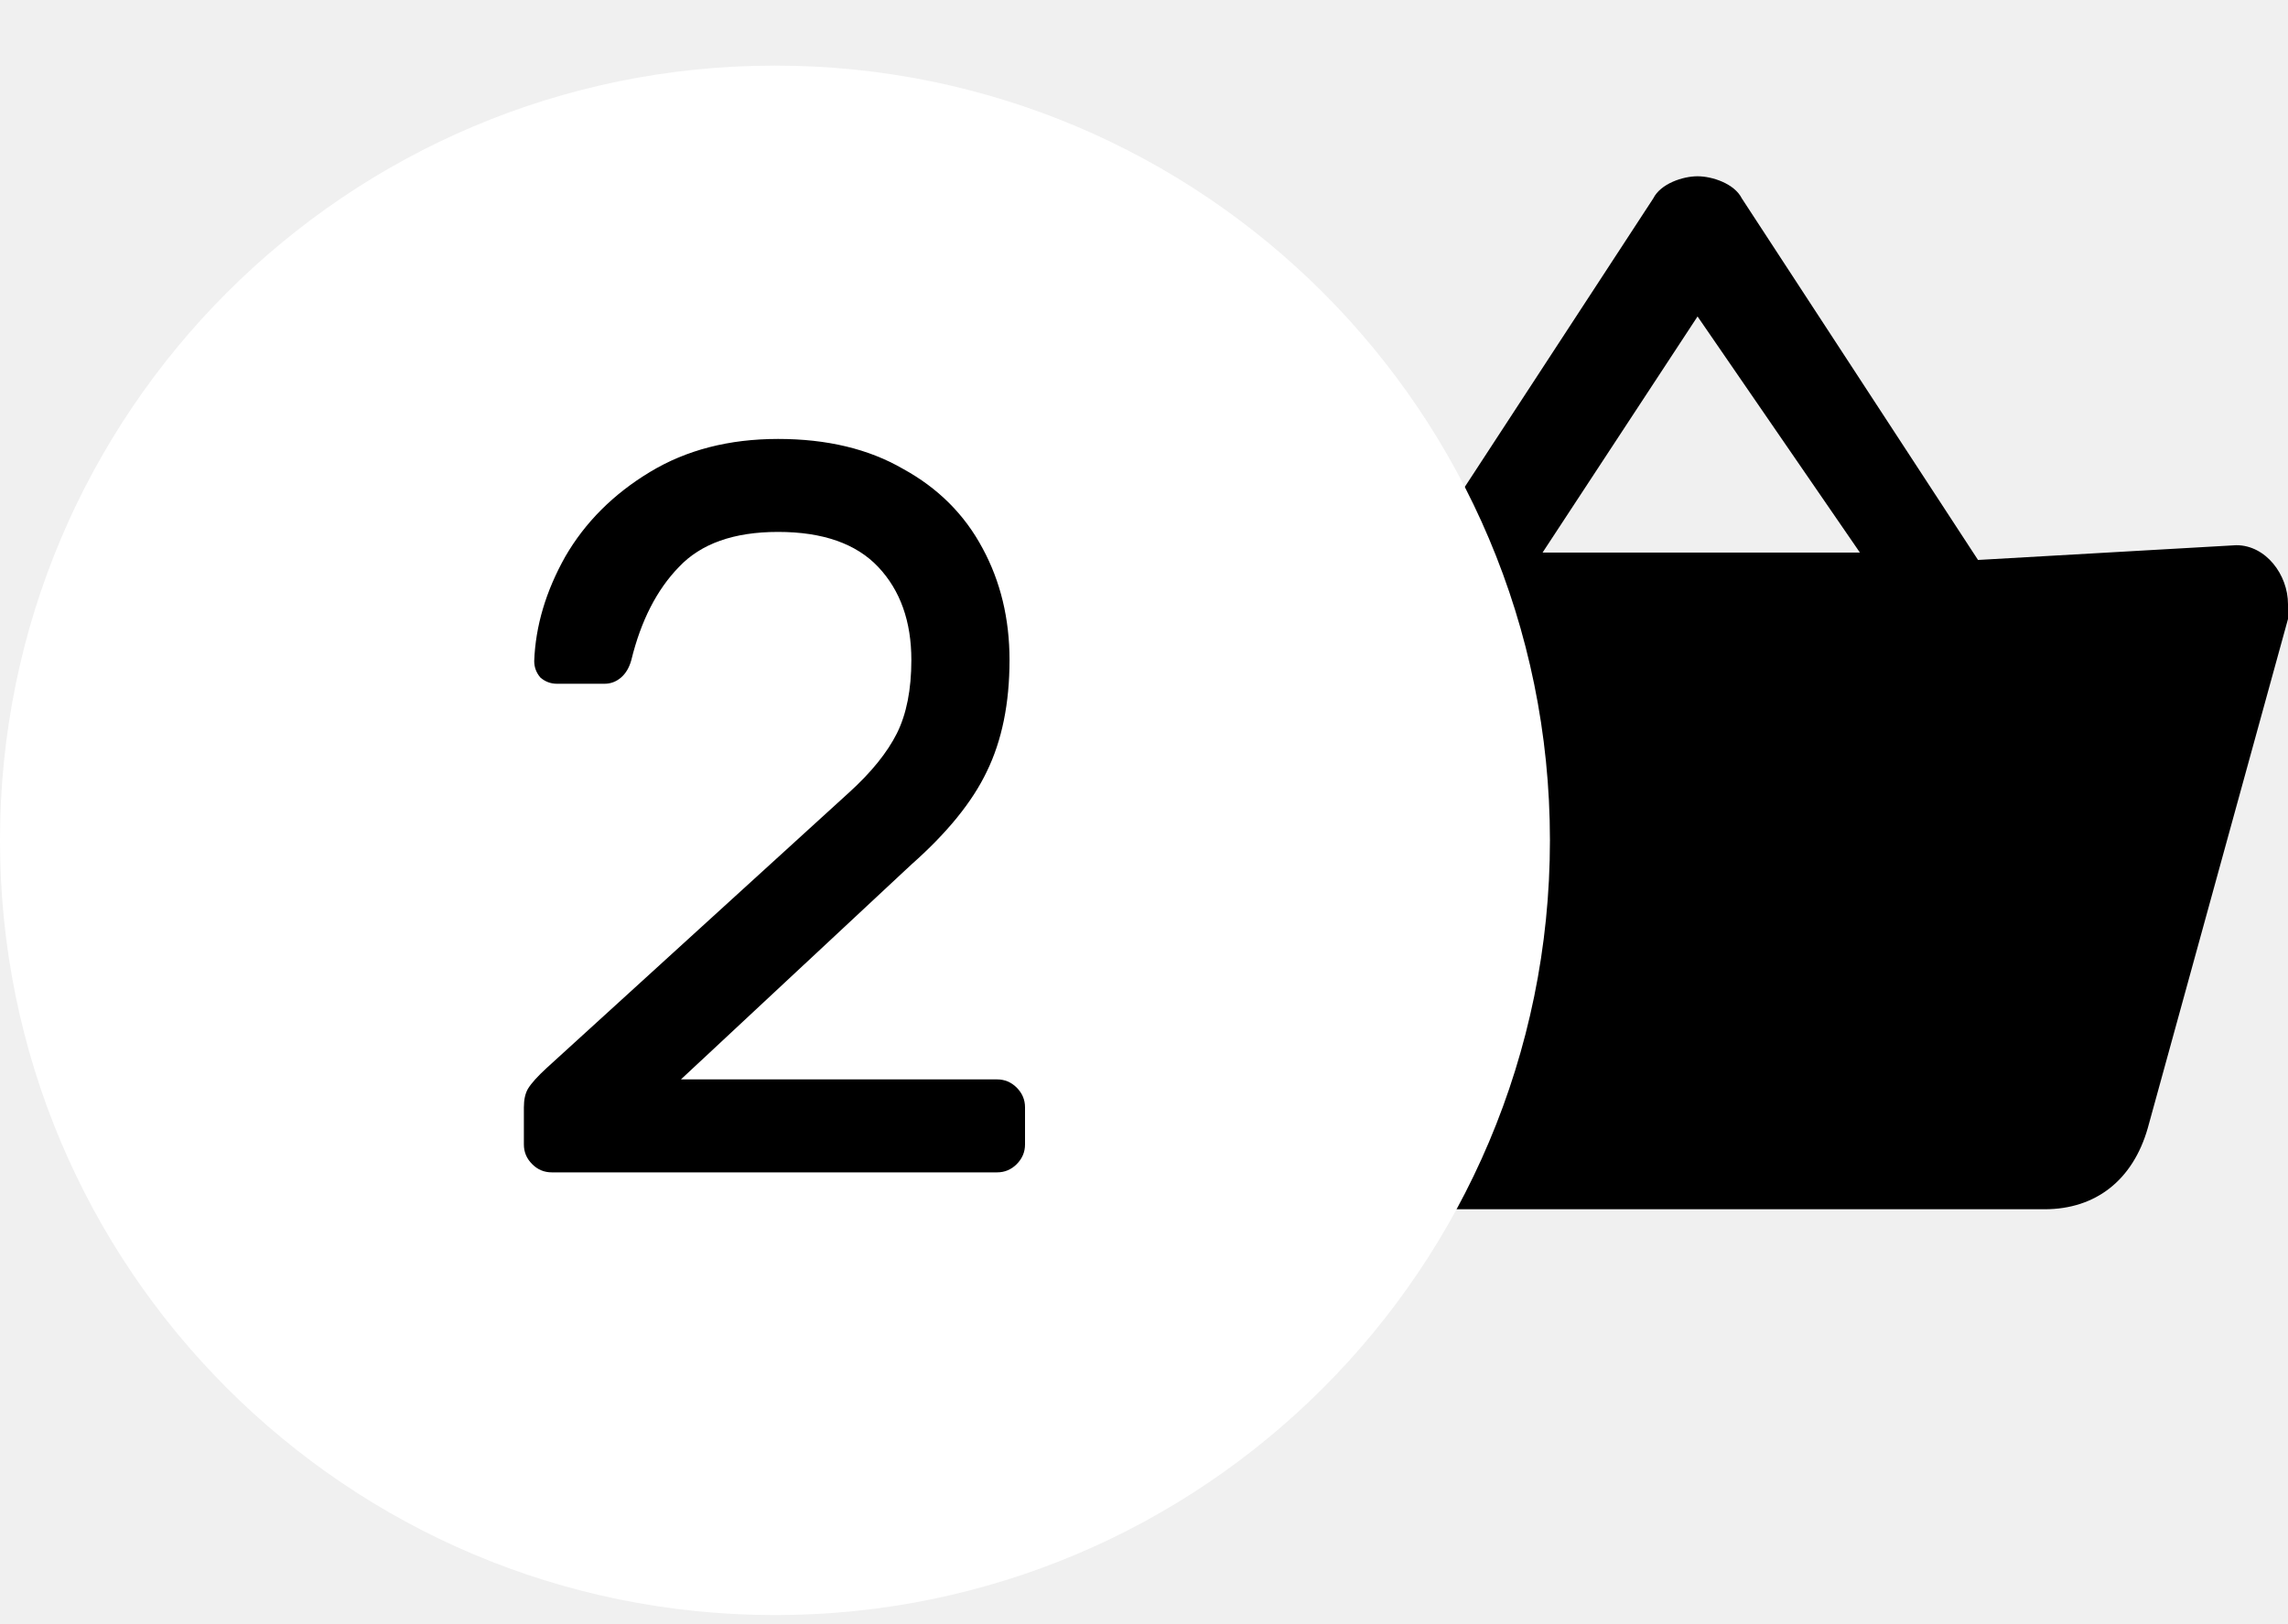
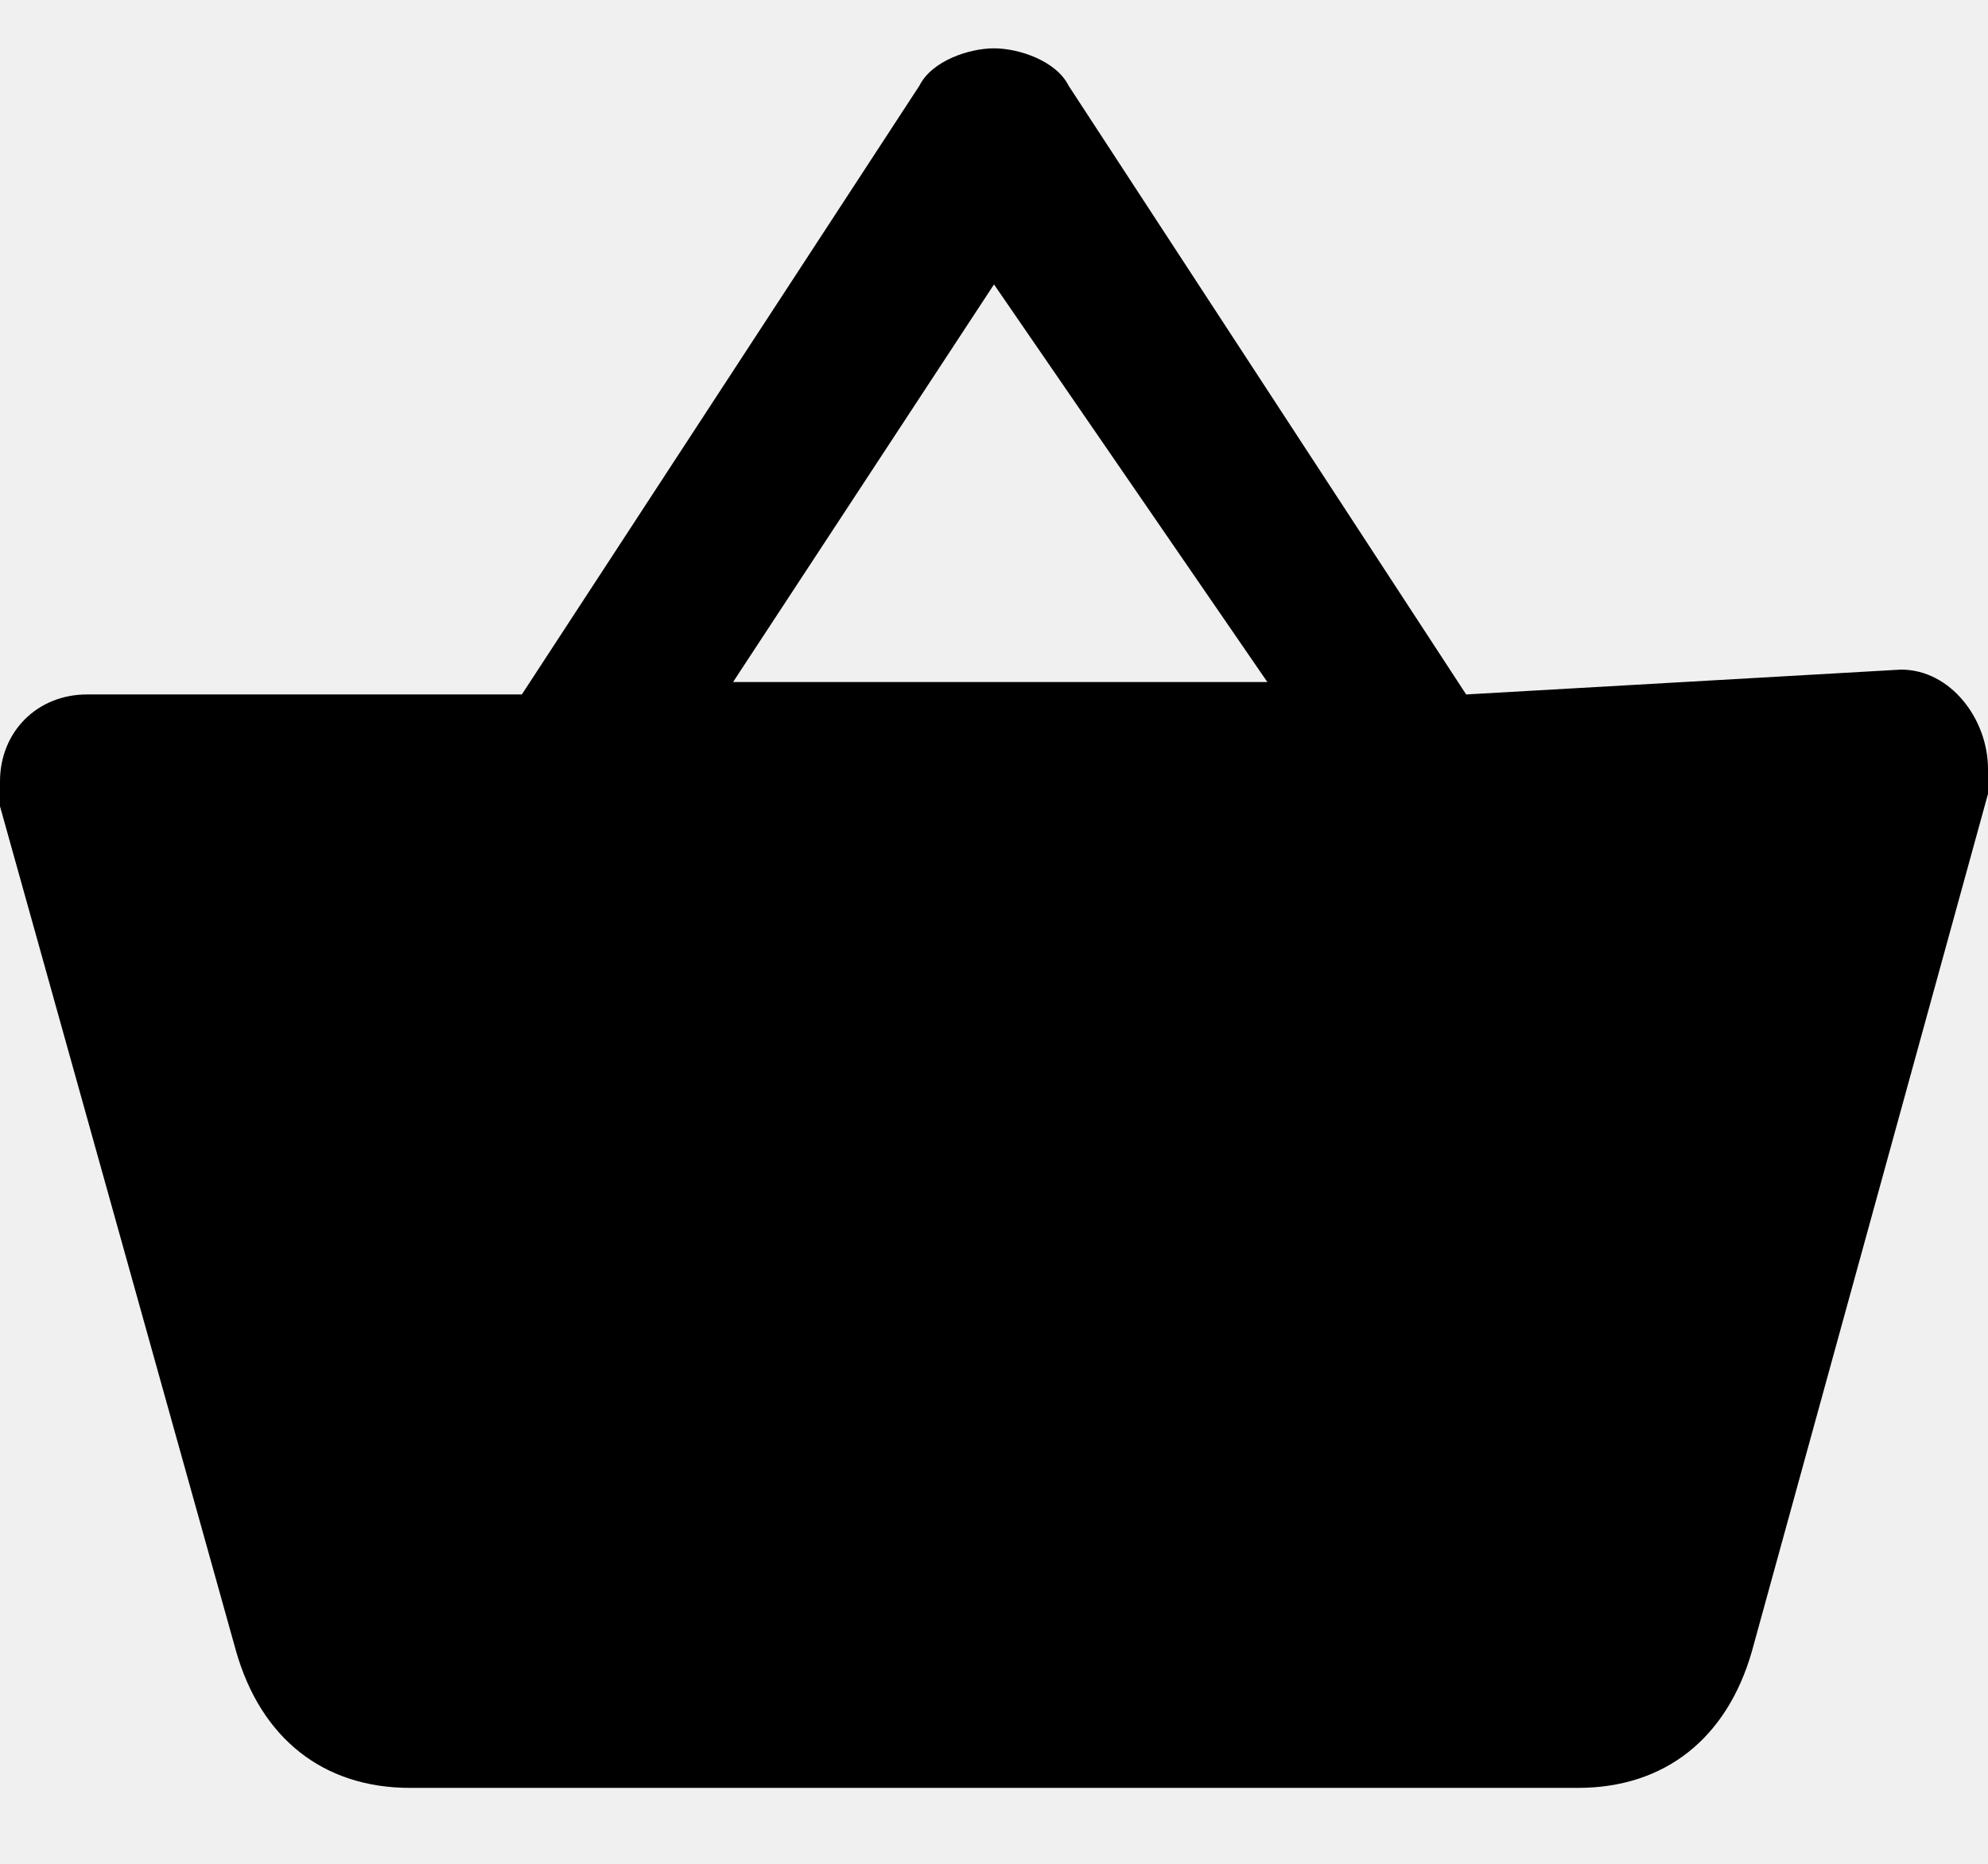
- <svg xmlns="http://www.w3.org/2000/svg" width="31" height="22" viewBox="0 0 31 22" fill="none">
-   <g clip-path="url(#clip0_27537_570)">
-     <path d="M30.3 7.389L26.8 7.589L23.6 2.689C23.5 2.489 23.2 2.389 23 2.389C22.8 2.389 22.5 2.489 22.4 2.689L19.2 7.589H15.7C15.3 7.589 15 7.889 15 8.289C15 8.389 15 8.389 15 8.489L16.9 15.289C17.1 15.989 17.6 16.389 18.3 16.389H27.7C28.4 16.389 28.9 15.989 29.1 15.289L31 8.389C31 8.289 31 8.289 31 8.189C31 7.789 30.7 7.389 30.3 7.389ZM23 4.289L25.2 7.489H20.9L23 4.289Z" fill="black" />
-   </g>
-   <circle cx="10.5" cy="11.389" r="10.5" fill="white" />
-   <path d="M11.508 10.737C11.806 10.466 12.021 10.2 12.152 9.939C12.282 9.678 12.348 9.346 12.348 8.945C12.348 8.422 12.198 8.002 11.9 7.685C11.601 7.368 11.148 7.209 10.542 7.209C9.944 7.209 9.496 7.368 9.198 7.685C8.899 7.993 8.684 8.413 8.554 8.945C8.526 9.048 8.479 9.127 8.414 9.183C8.348 9.239 8.274 9.267 8.19 9.267H7.546C7.462 9.267 7.387 9.239 7.322 9.183C7.266 9.118 7.238 9.043 7.238 8.959C7.256 8.483 7.396 8.012 7.658 7.545C7.928 7.078 8.311 6.696 8.806 6.397C9.3 6.098 9.879 5.949 10.542 5.949C11.204 5.949 11.769 6.084 12.236 6.355C12.712 6.616 13.071 6.976 13.314 7.433C13.556 7.881 13.678 8.385 13.678 8.945C13.678 9.533 13.575 10.037 13.37 10.457C13.174 10.868 12.833 11.288 12.348 11.717L9.226 14.629H13.51C13.612 14.629 13.701 14.666 13.776 14.741C13.85 14.816 13.888 14.904 13.888 15.007V15.511C13.888 15.614 13.85 15.702 13.776 15.777C13.701 15.852 13.612 15.889 13.51 15.889H7.476C7.373 15.889 7.284 15.852 7.21 15.777C7.135 15.702 7.098 15.614 7.098 15.511V15.007C7.098 14.904 7.116 14.82 7.154 14.755C7.2 14.68 7.284 14.587 7.406 14.475L11.508 10.737Z" fill="black" />
-   <defs>
-     <clipPath id="clip0_27537_570">
-       <rect width="16" height="14" fill="white" transform="translate(15 2.38892)" />
-     </clipPath>
-   </defs>
+ <svg xmlns="http://www.w3.org/2000/svg" width="16" height="15" viewBox="0 0 16 15" fill="none">
+   <path d="M15.3 5.389L11.8 5.589L8.6 0.689C8.5 0.489 8.2 0.389 8 0.389C7.8 0.389 7.5 0.489 7.4 0.689L4.2 5.589H0.7C0.3 5.589 0 5.889 0 6.289C0 6.389 0 6.389 0 6.489L1.9 13.289C2.1 13.989 2.6 14.389 3.3 14.389H12.7C13.4 14.389 13.9 13.989 14.1 13.289L16 6.389C16 6.289 16 6.289 16 6.189C16 5.789 15.7 5.389 15.3 5.389ZM8 2.289L10.2 5.489H5.9L8 2.289Z" fill="black" />
</svg>
